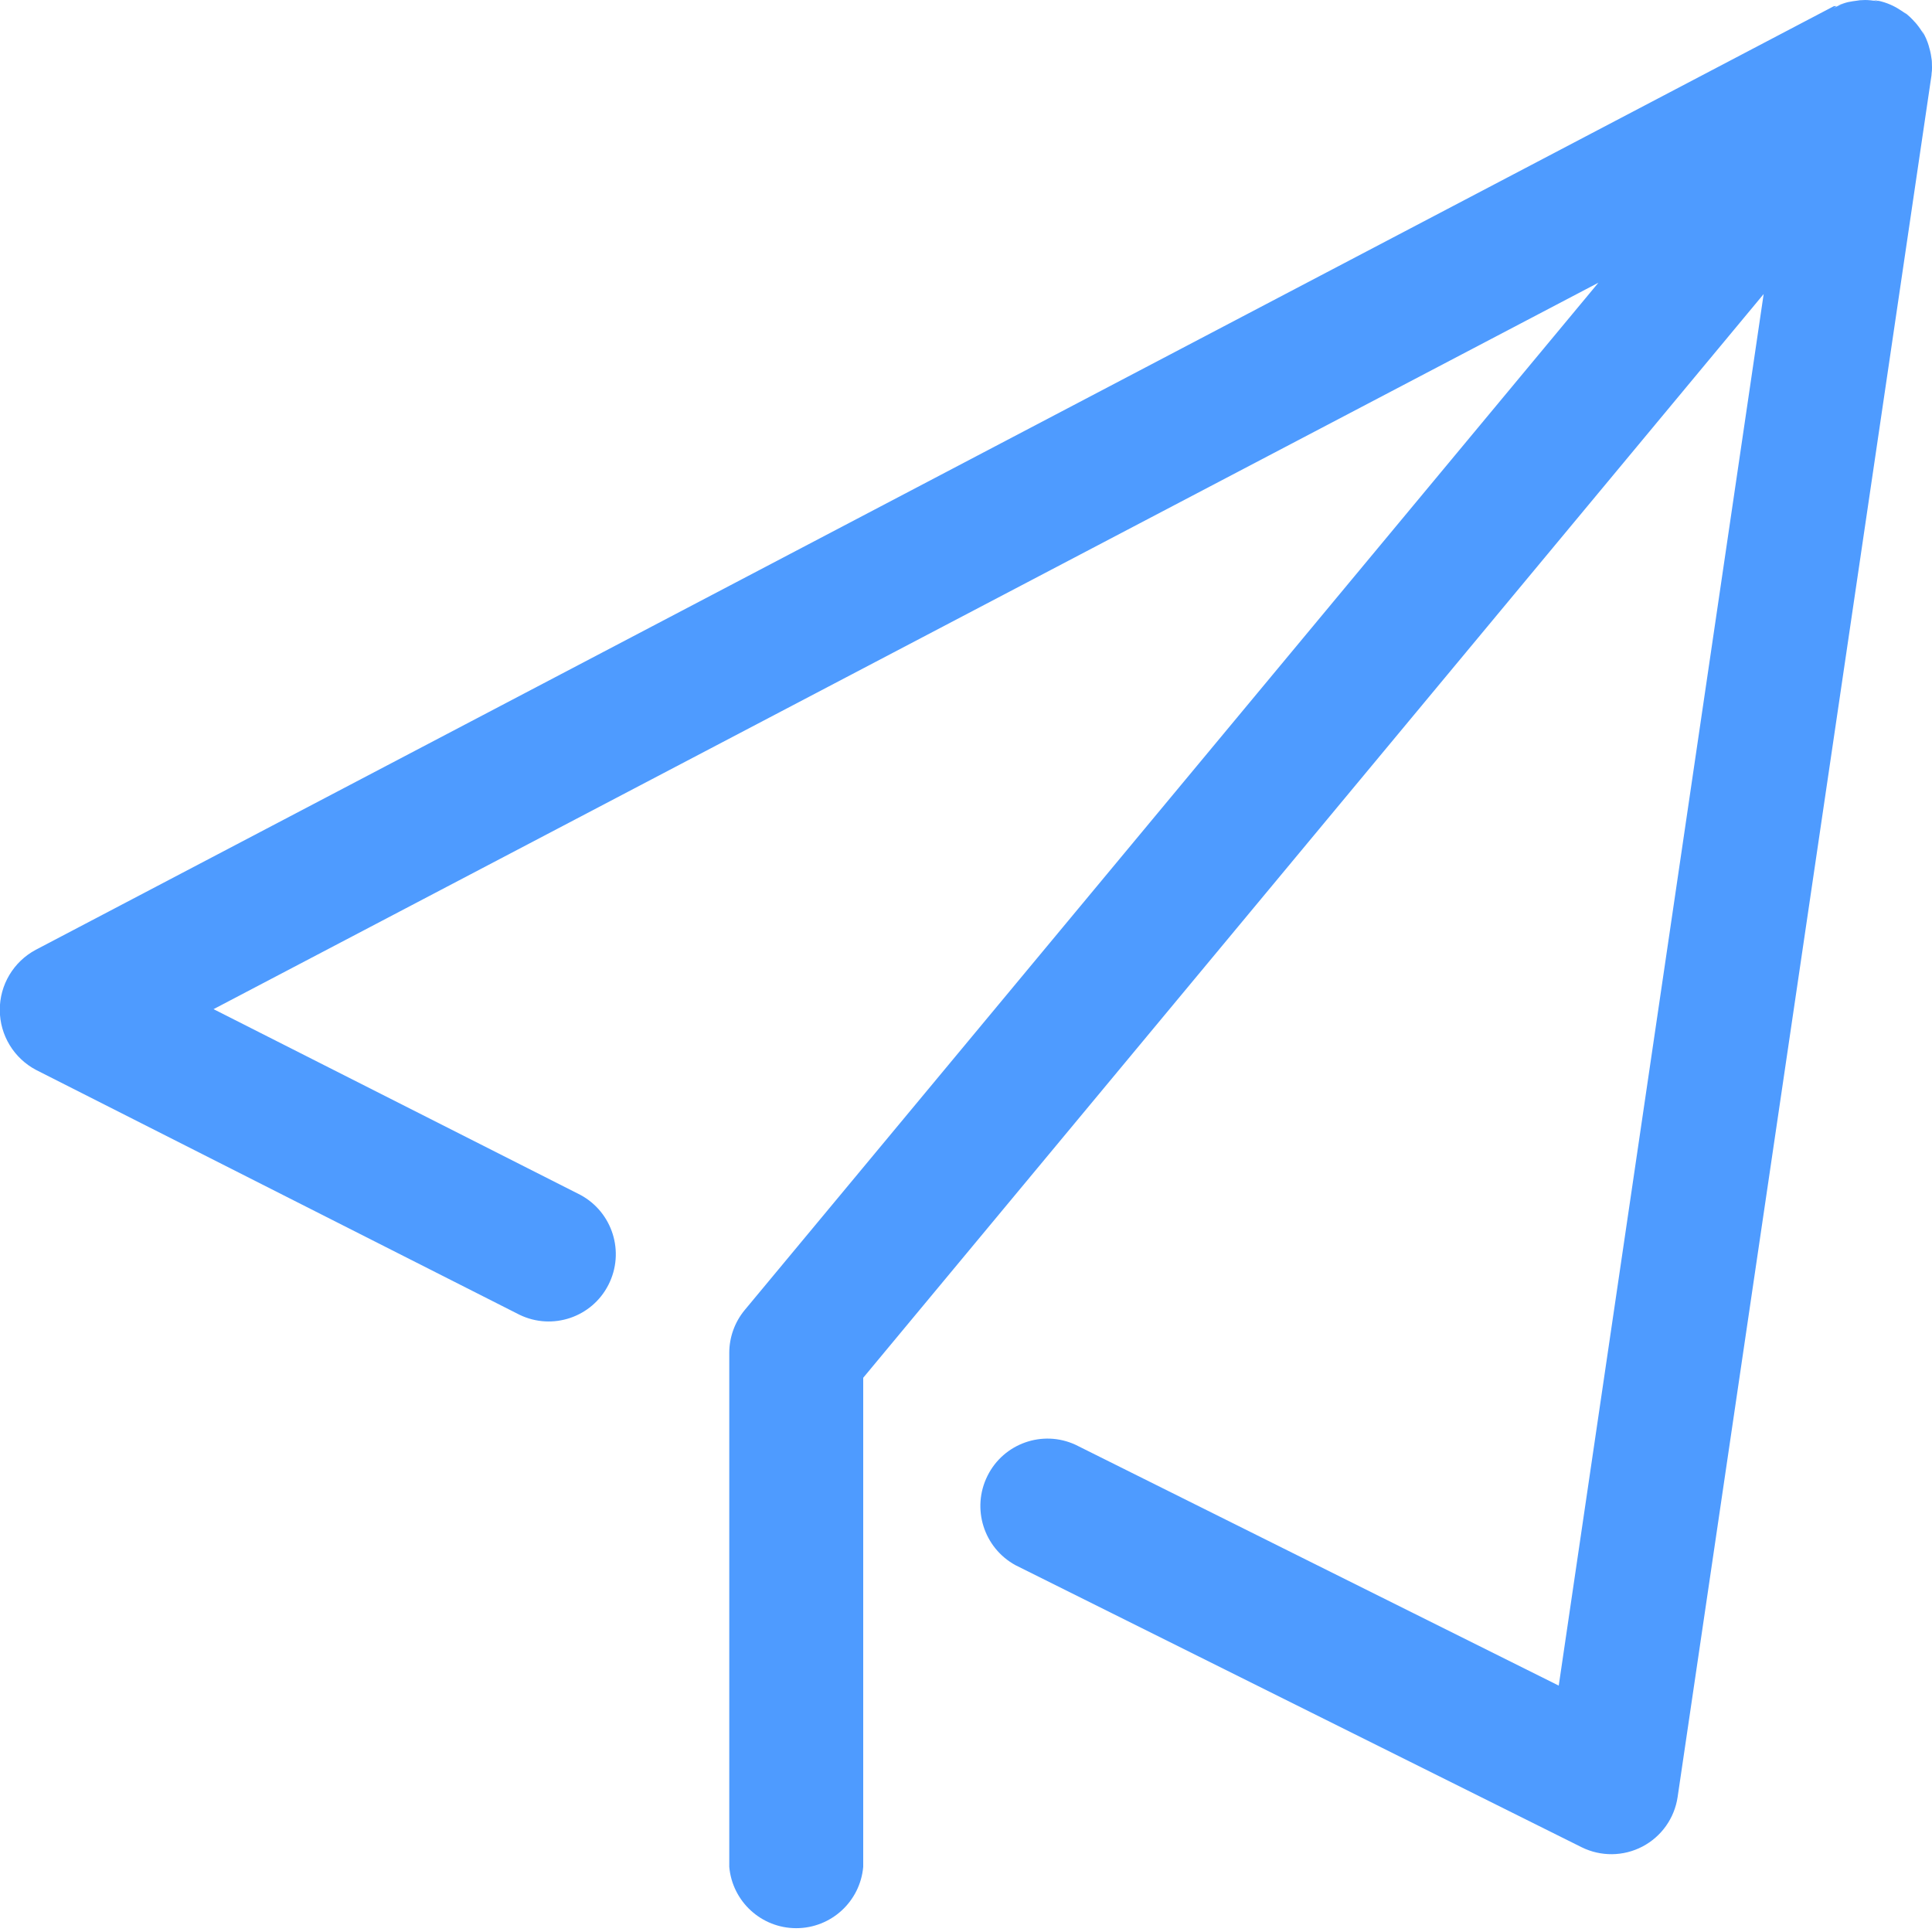
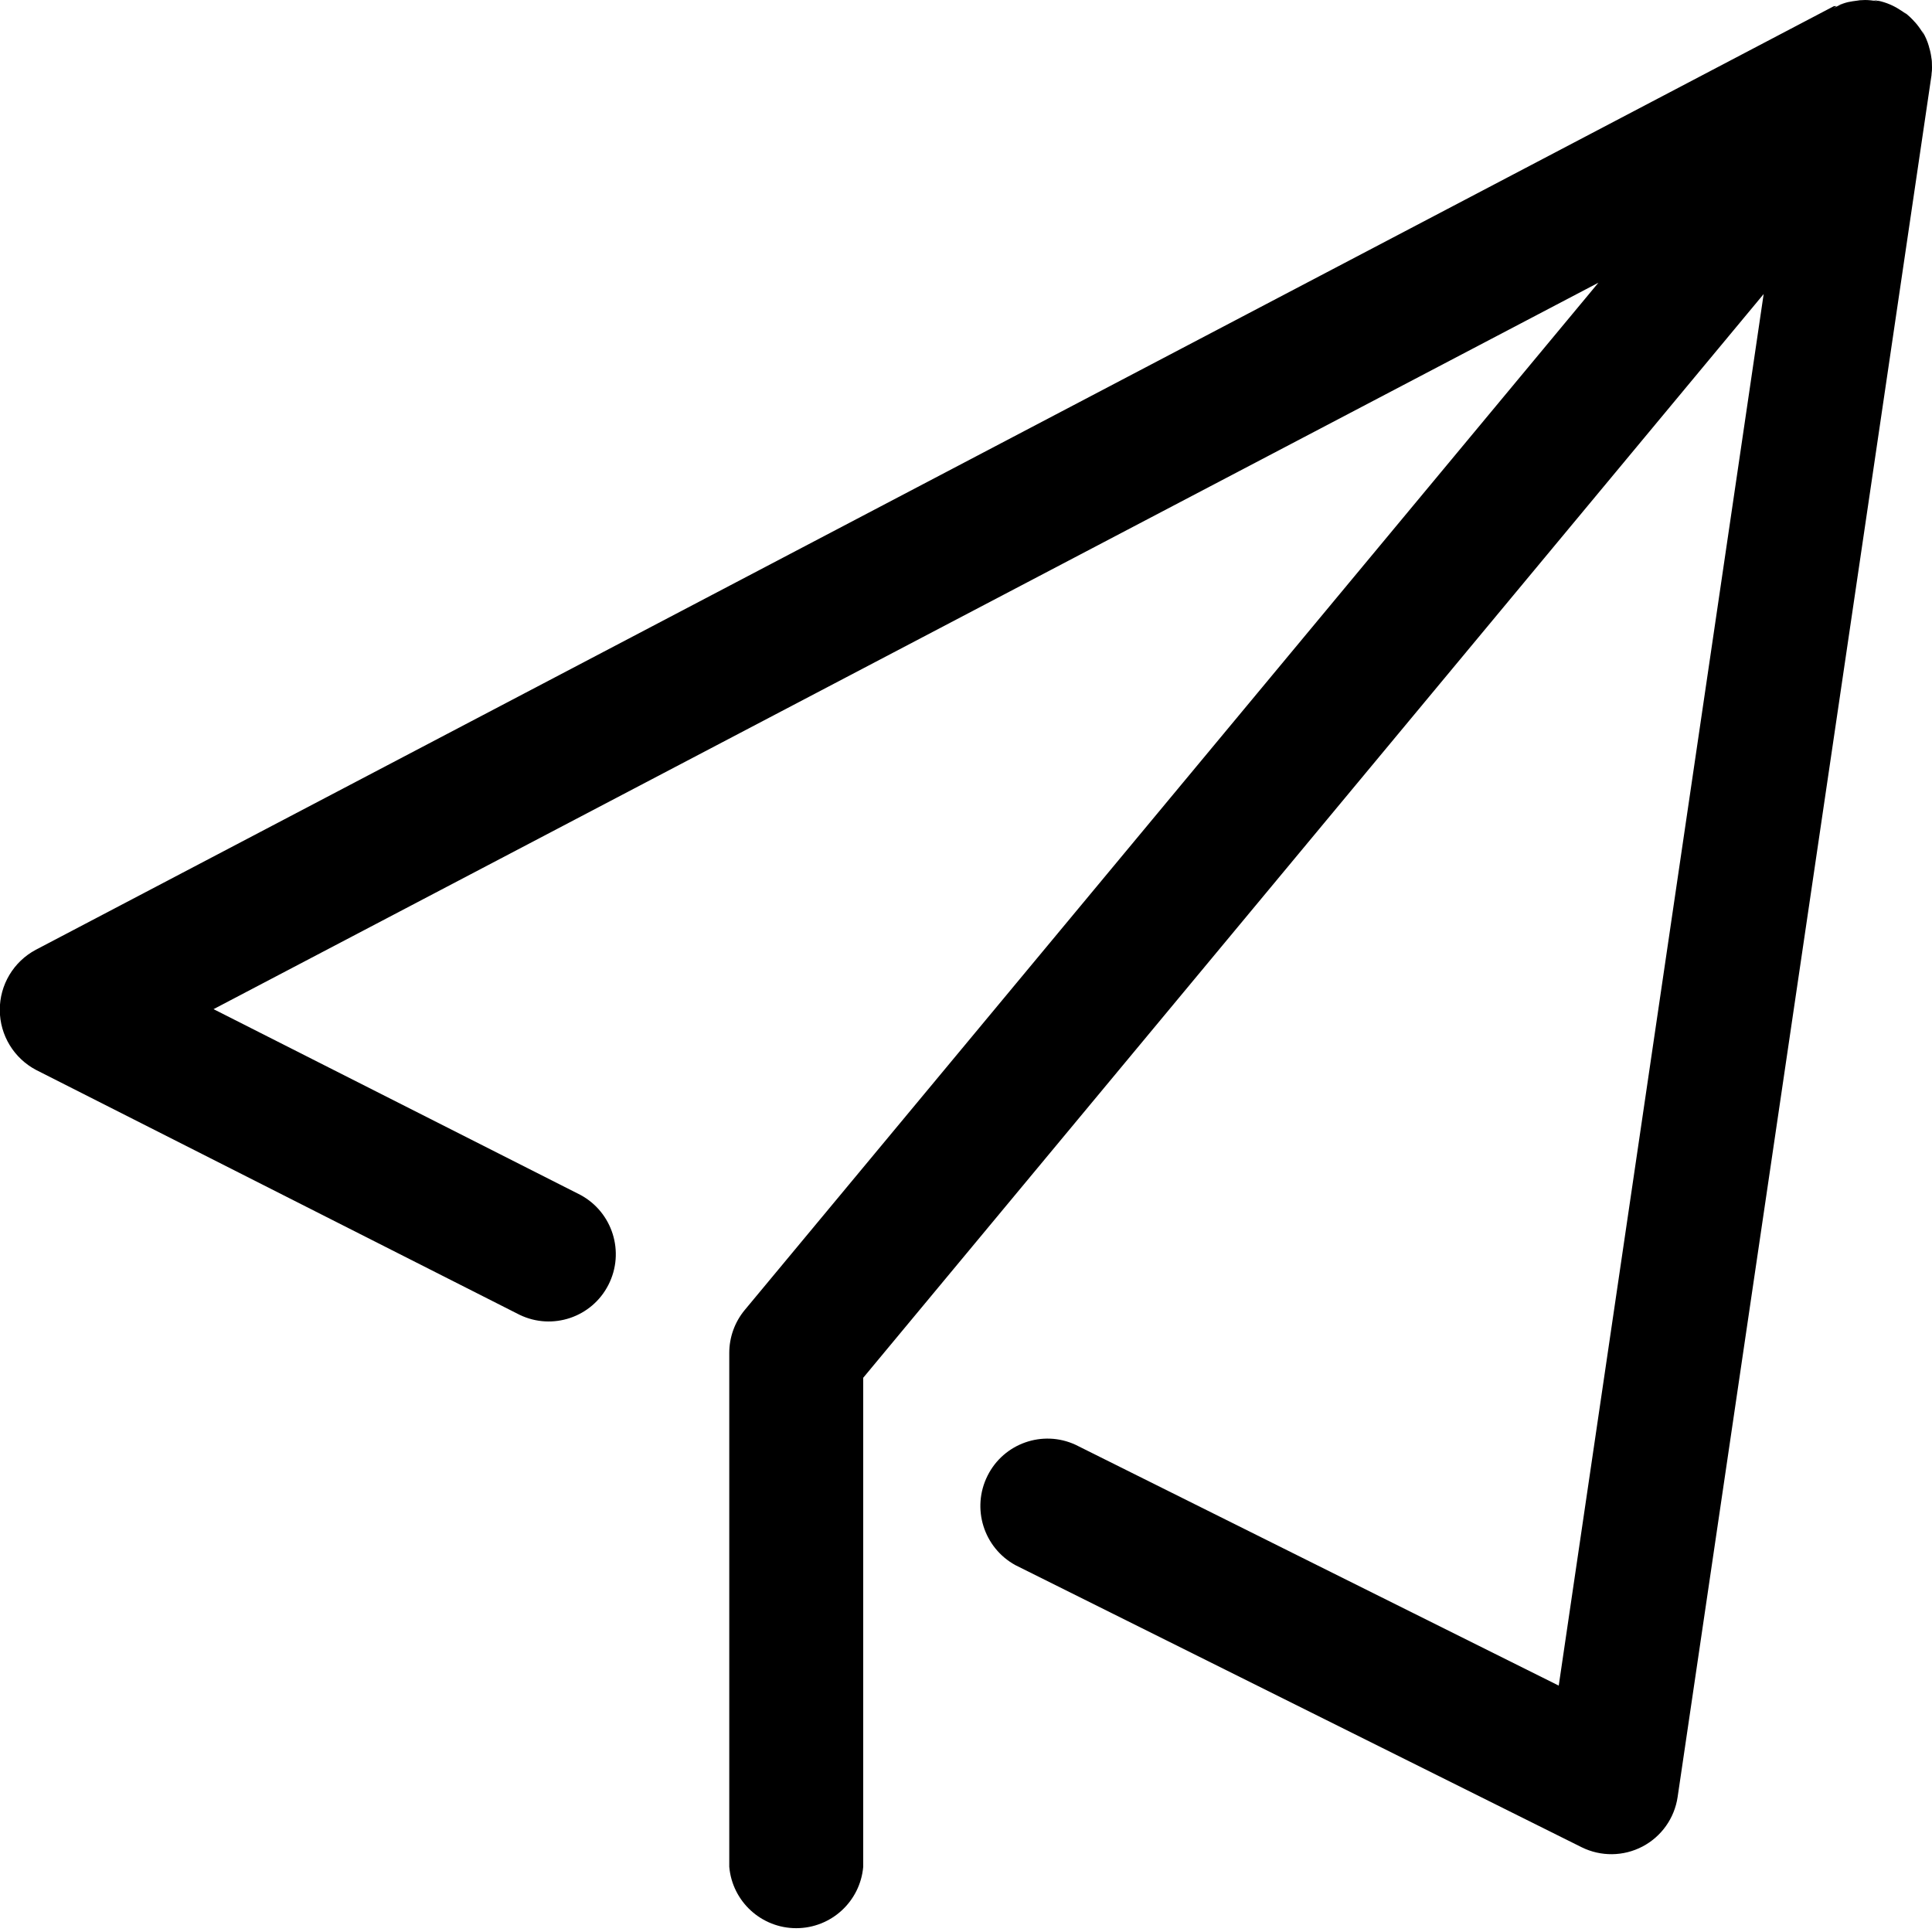
<svg width="15" height="15">
-   <path d="M15 .525V.522L14.999.48l-.001-.013a.782.782 0 00-.015-.084l.008.038a.581.581 0 00-.037-.12l.024.065a.508.508 0 00-.058-.132l.041.087a.526.526 0 00-.094-.15l.07.102a.546.546 0 00-.152-.178l.101.098a.53.53 0 00-.2-.149l.127.076a.504.504 0 00-.188-.098l.15.07-.012-.008a.495.495 0 00-.184-.079l.143.055a.51.51 0 00-.178-.06l.124.035a.467.467 0 00-.14-.03l.097.015a.529.529 0 00-.122-.018l.071.008a.494.494 0 00-.097-.01h.005l-.044.002-.012.002a.616.616 0 00-.086.015l.04-.01a.566.566 0 00-.119.037l.068-.022a.508.508 0 00-.144.07c.086-.05.076-.051.068-.047-.005.002-.01 0-.013 0L.278 7.374a.528.528 0 00.004.934l3.752 1.9a.52.52 0 00.69-.233.523.523 0 00-.218-.698L1.658 7.835l10.752-5.64-6.628 7.976a.522.522 0 00-.12.334v3.989a.522.522 0 001.04 0v-3.797l6.991-8.414-1.591 10.804-3.752-1.87a.52.52 0 00-.683.241.524.524 0 00.217.694l4.396 2.19a.52.52 0 00.745-.39L14.996.585l.001-.015A.247.247 0 0015 .525z" fill="#4E9BFF" />
+   <path d="M15 .525V.522L14.999.48l-.001-.013a.782.782 0 00-.015-.084l.008.038a.581.581 0 00-.037-.12l.024.065a.508.508 0 00-.058-.132l.041.087a.526.526 0 00-.094-.15l.07.102a.546.546 0 00-.152-.178l.101.098a.53.53 0 00-.2-.149l.127.076a.504.504 0 00-.188-.098l.15.07-.012-.008a.495.495 0 00-.184-.079l.143.055a.51.51 0 00-.178-.06l.124.035a.467.467 0 00-.14-.03l.097.015a.529.529 0 00-.122-.018l.071.008a.494.494 0 00-.097-.01h.005l-.044.002-.012.002a.616.616 0 00-.086.015l.04-.01a.566.566 0 00-.119.037l.068-.022a.508.508 0 00-.144.07c.086-.05.076-.051.068-.047-.005.002-.01 0-.013 0L.278 7.374a.528.528 0 00.004.934l3.752 1.9a.52.52 0 00.69-.233.523.523 0 00-.218-.698L1.658 7.835l10.752-5.64-6.628 7.976a.522.522 0 00-.12.334v3.989a.522.522 0 001.04 0v-3.797l6.991-8.414-1.591 10.804-3.752-1.87a.52.52 0 00-.683.241.524.524 0 00.217.694l4.396 2.19a.52.52 0 00.745-.39L14.996.585l.001-.015A.247.247 0 0015 .525z" />
</svg>
